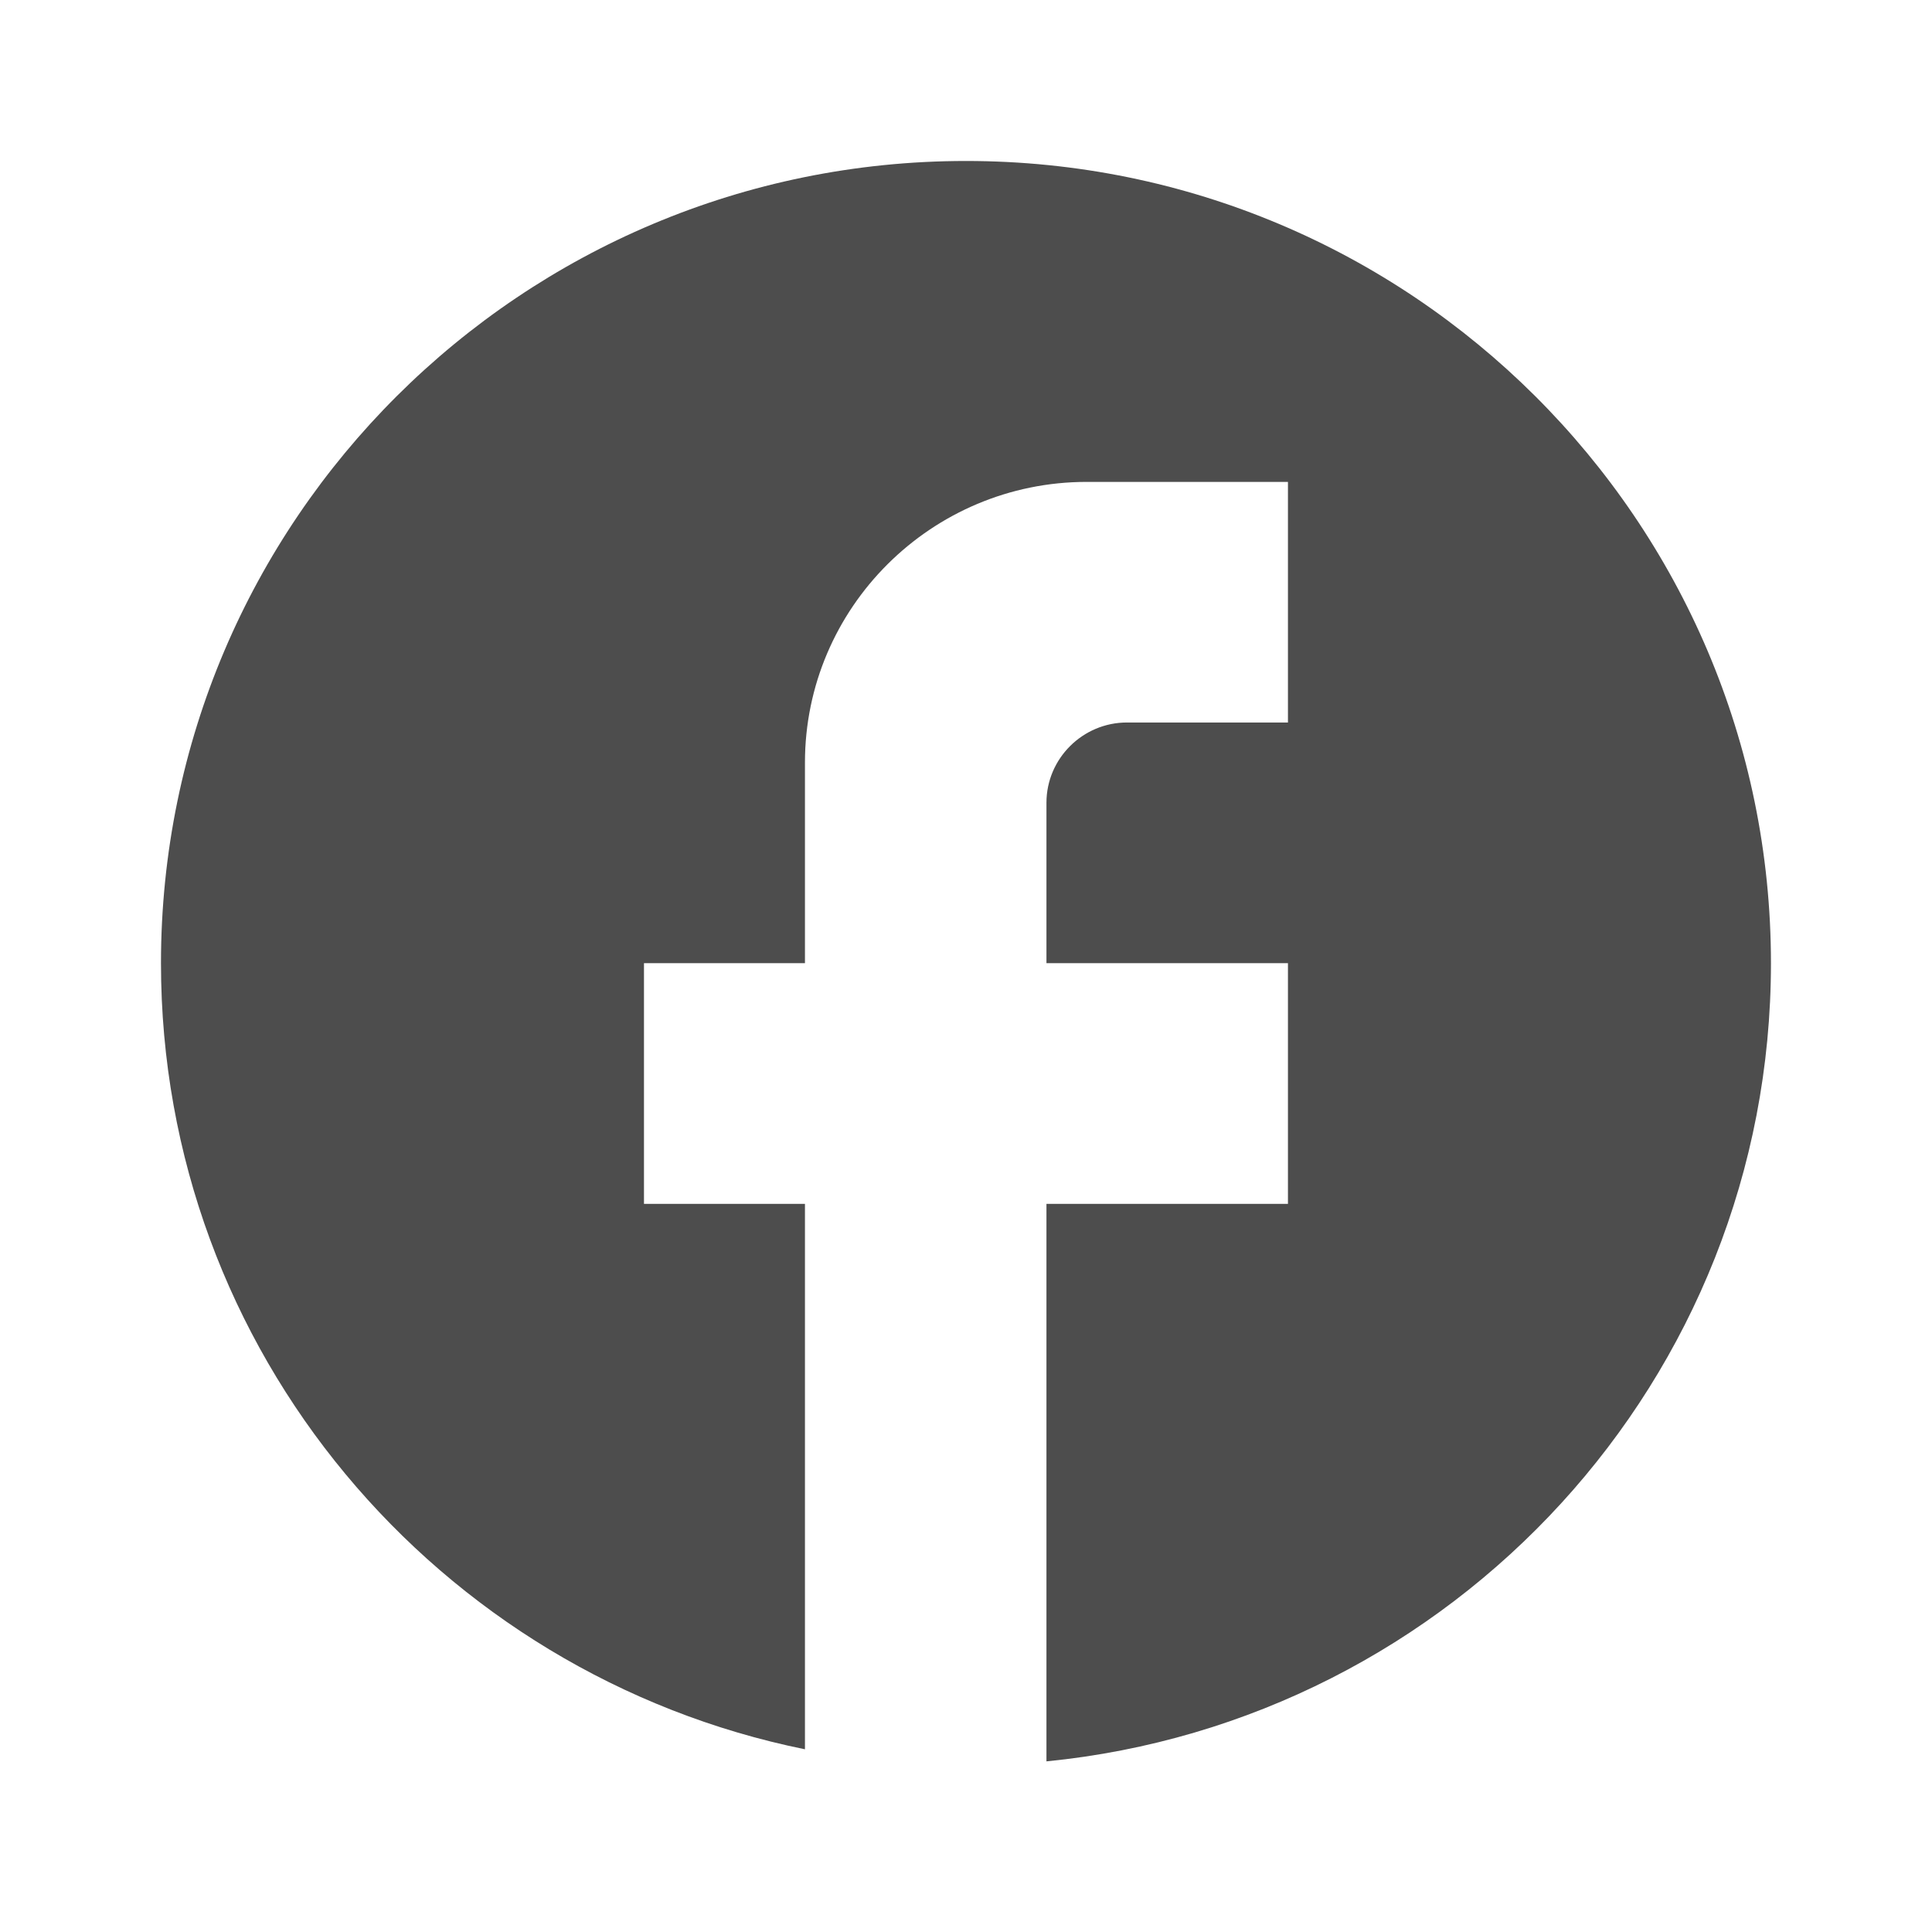
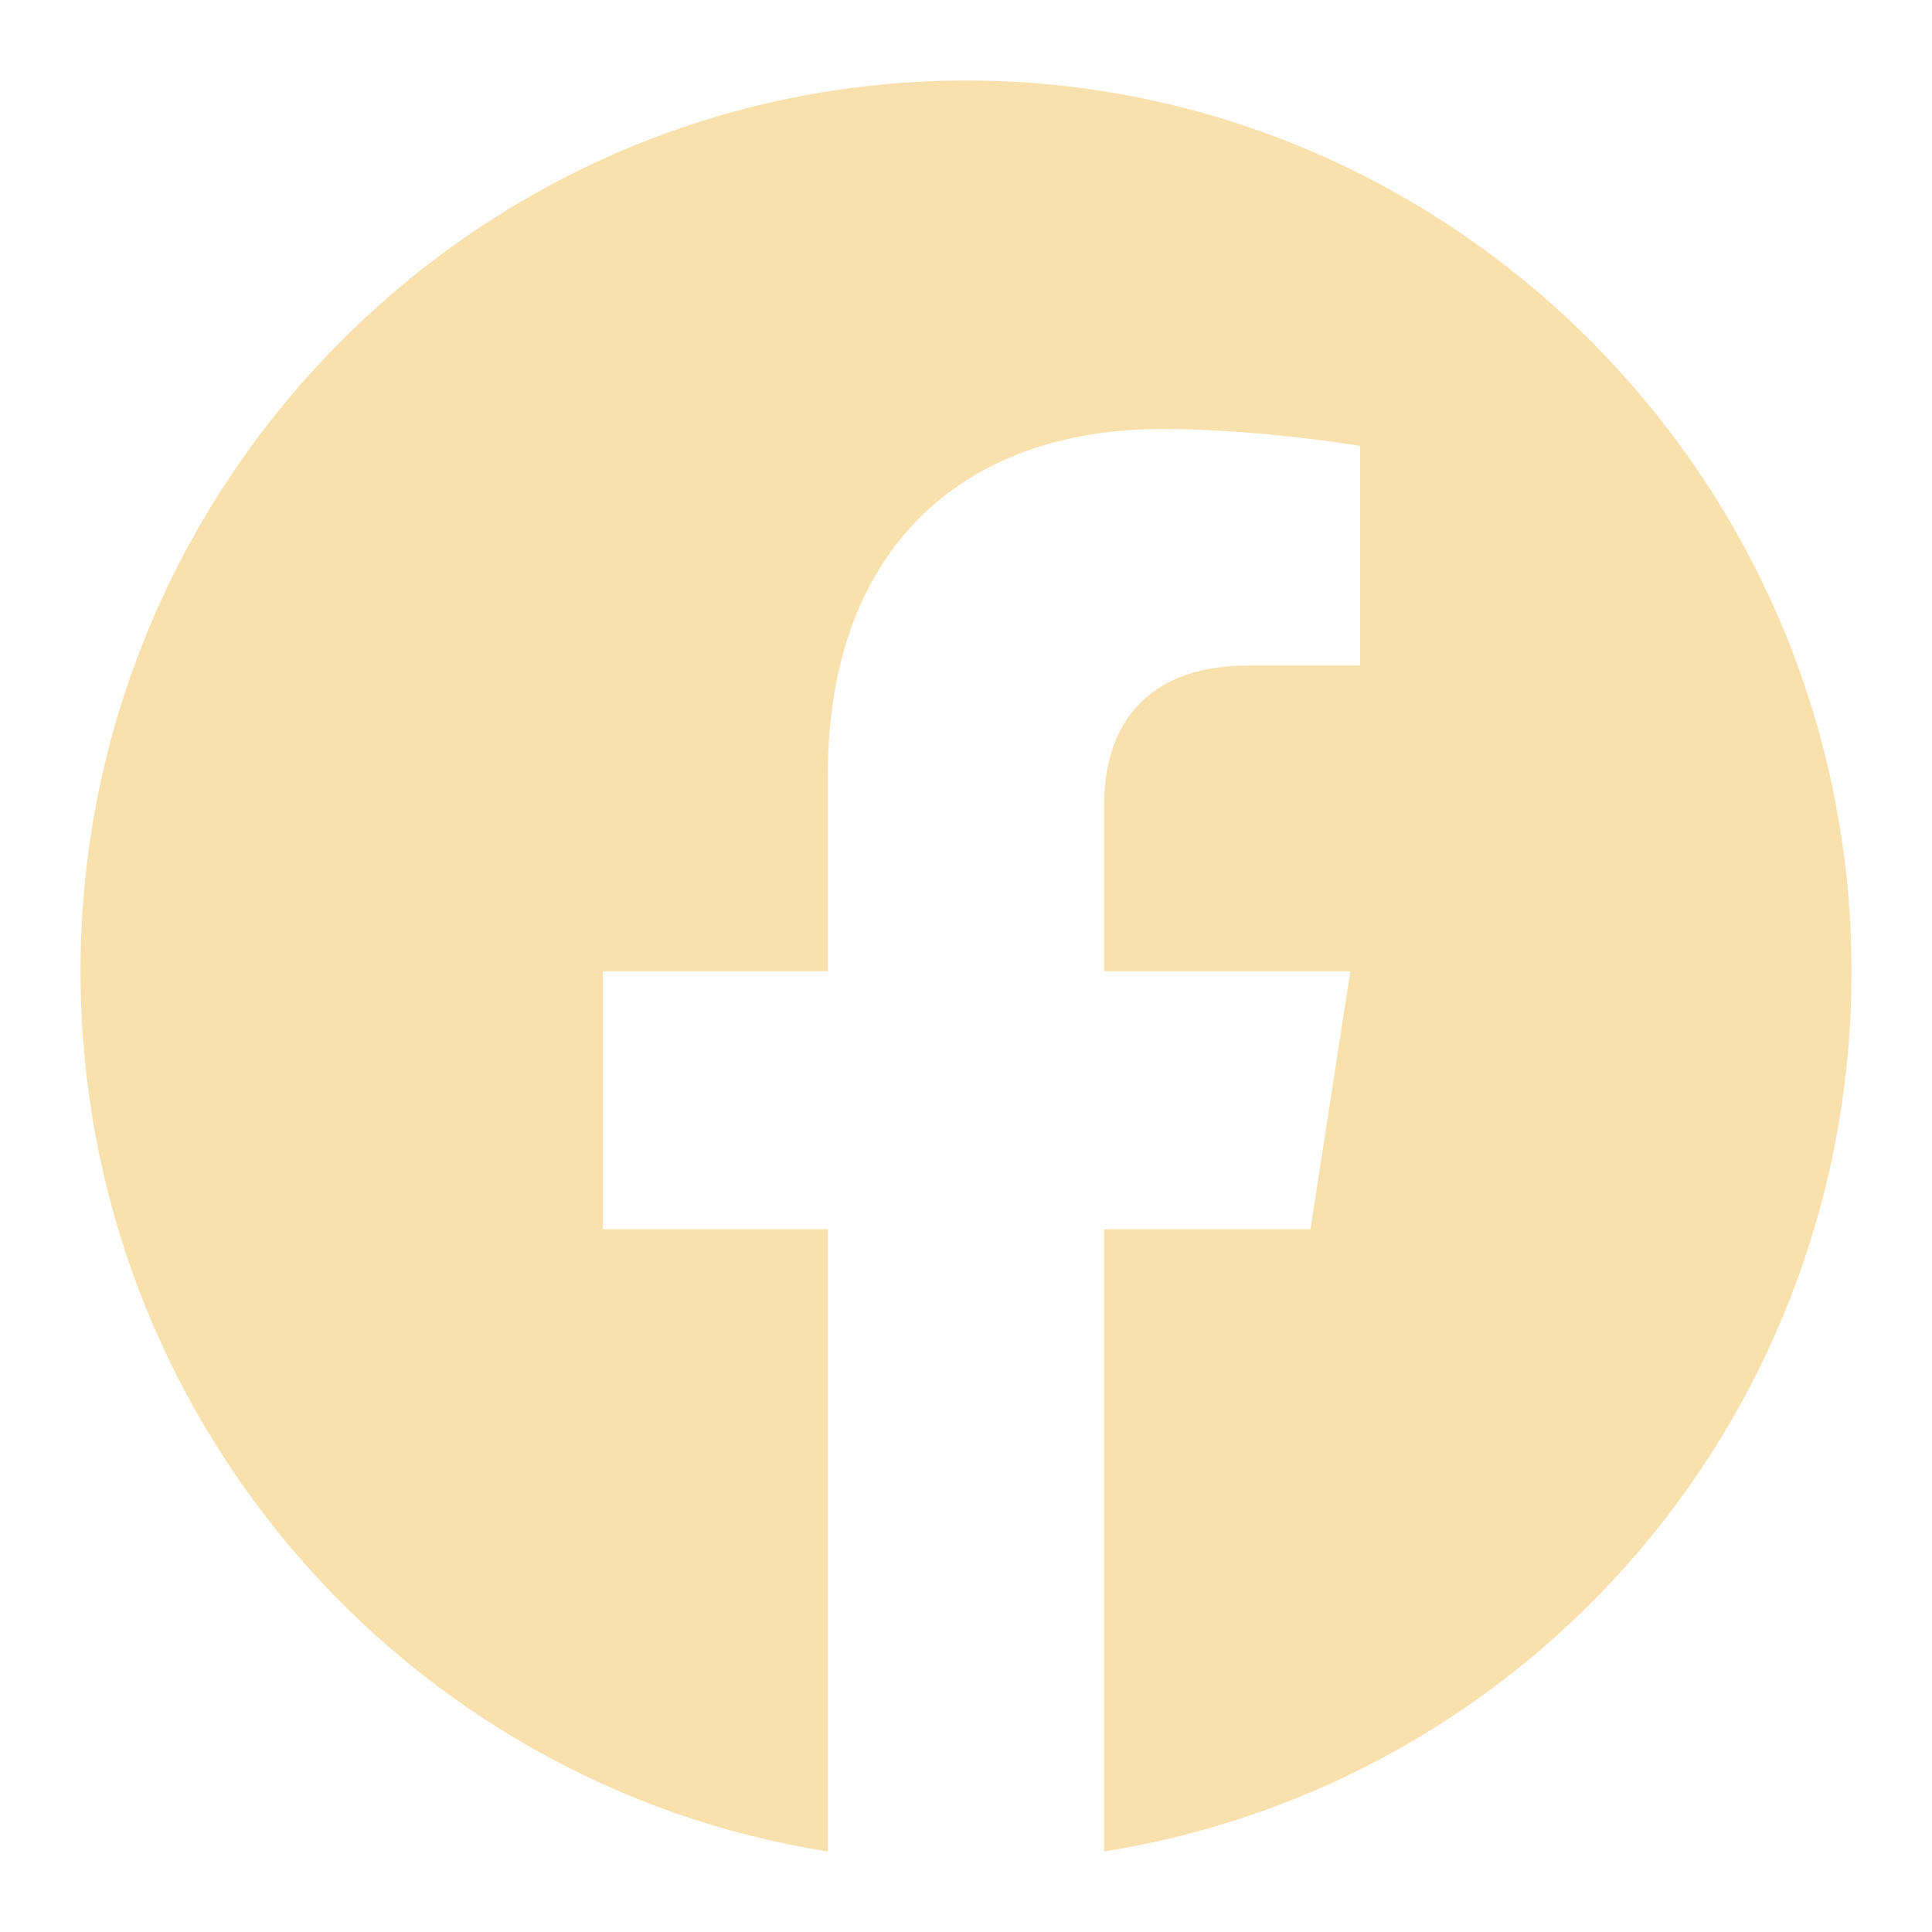
- <svg xmlns="http://www.w3.org/2000/svg" width="28" height="28" viewBox="0 0 28 28" fill="none">
-   <path d="M25.666 13.959C25.666 7.542 20.44 2.333 14 2.333C7.56 2.333 2.333 7.542 2.333 13.959C2.333 19.586 6.346 24.271 11.666 25.352V17.447H9.333V13.959H11.666V11.053C11.666 8.809 13.498 6.984 15.75 6.984H18.666V10.471H16.333C15.691 10.471 15.166 10.994 15.166 11.634V13.959H18.666V17.447H15.166V25.527C21.058 24.945 25.666 19.993 25.666 13.959Z" fill="#4D4D4D" />
+ <svg xmlns="http://www.w3.org/2000/svg" width="24" height="24" viewBox="0 0 24 24" fill="none">
+   <path d="M12 1C5.95 1 1 5.959 1 12.066C1 17.588 5.026 22.172 10.284 23V15.269H7.49V12.066H10.284V9.626C10.284 6.853 11.923 5.329 14.442 5.329C15.641 5.329 16.895 5.539 16.895 5.539V8.267H15.509C14.145 8.267 13.716 9.117 13.716 9.99V12.066H16.774L16.279 15.269H13.716V23C16.308 22.589 18.668 21.261 20.371 19.256C22.073 17.251 23.006 14.701 23 12.066C23 5.959 18.05 1 12 1Z" fill="#F8E1AD" />
</svg>
